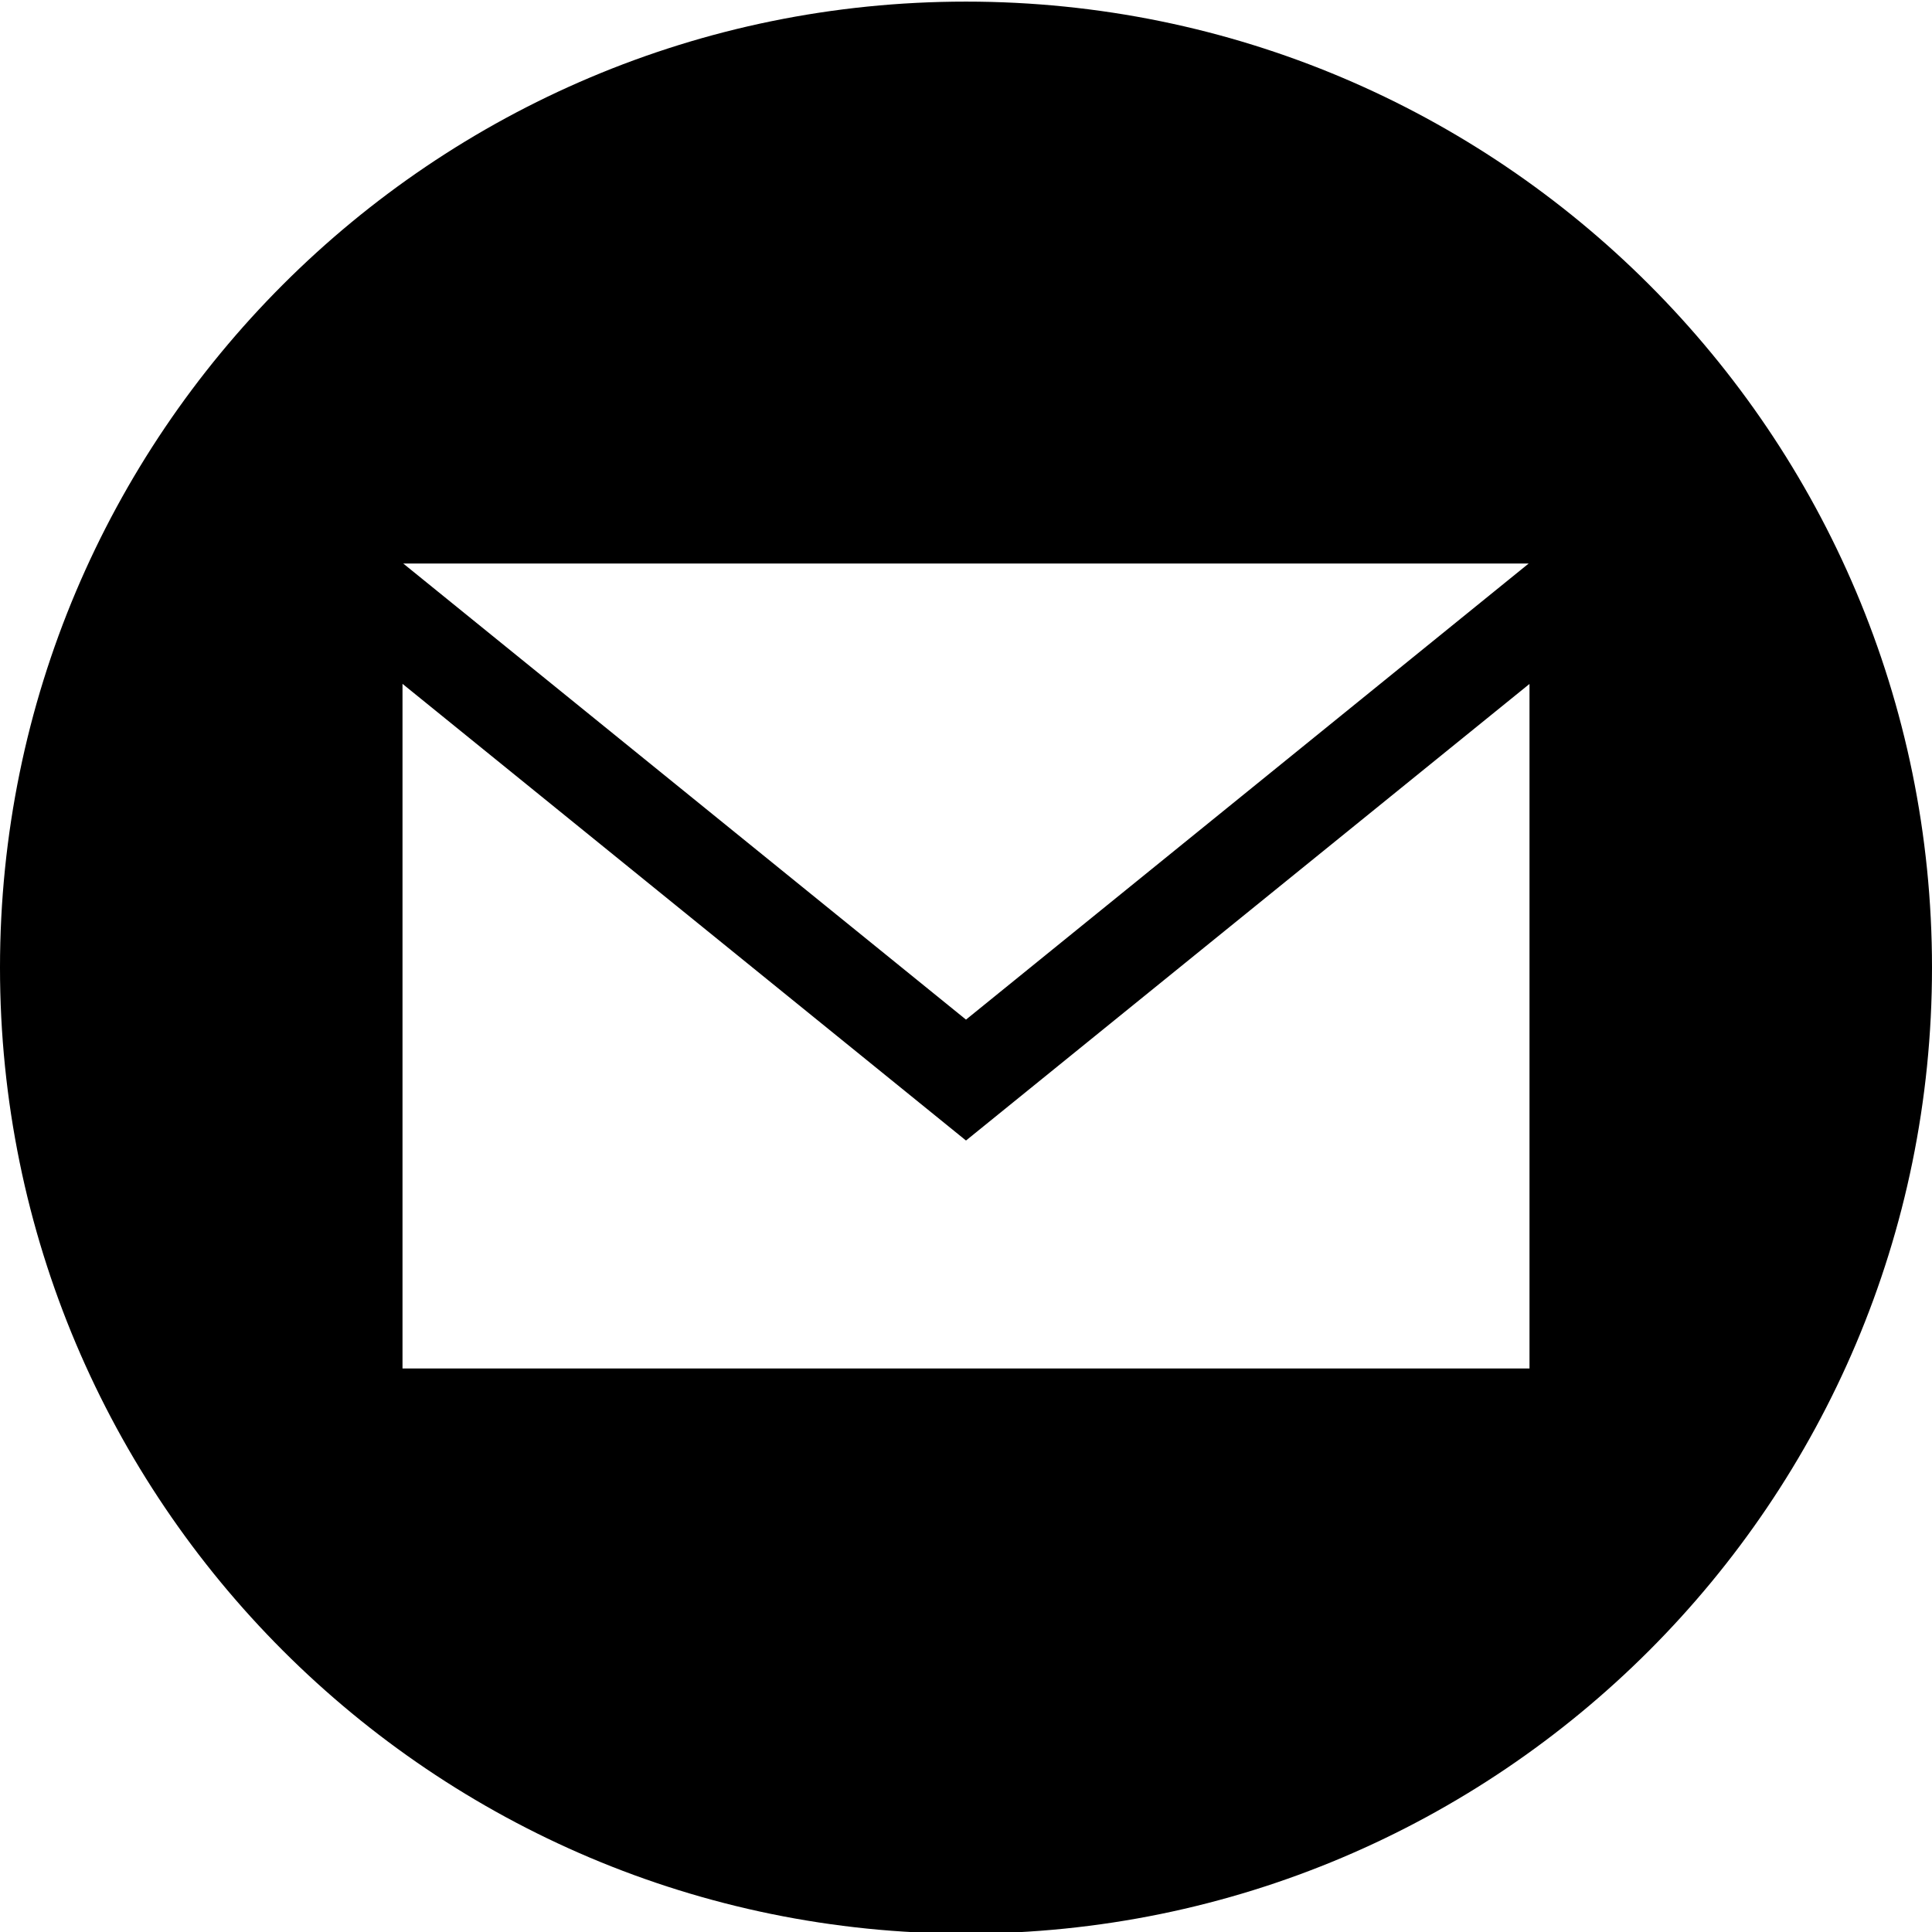
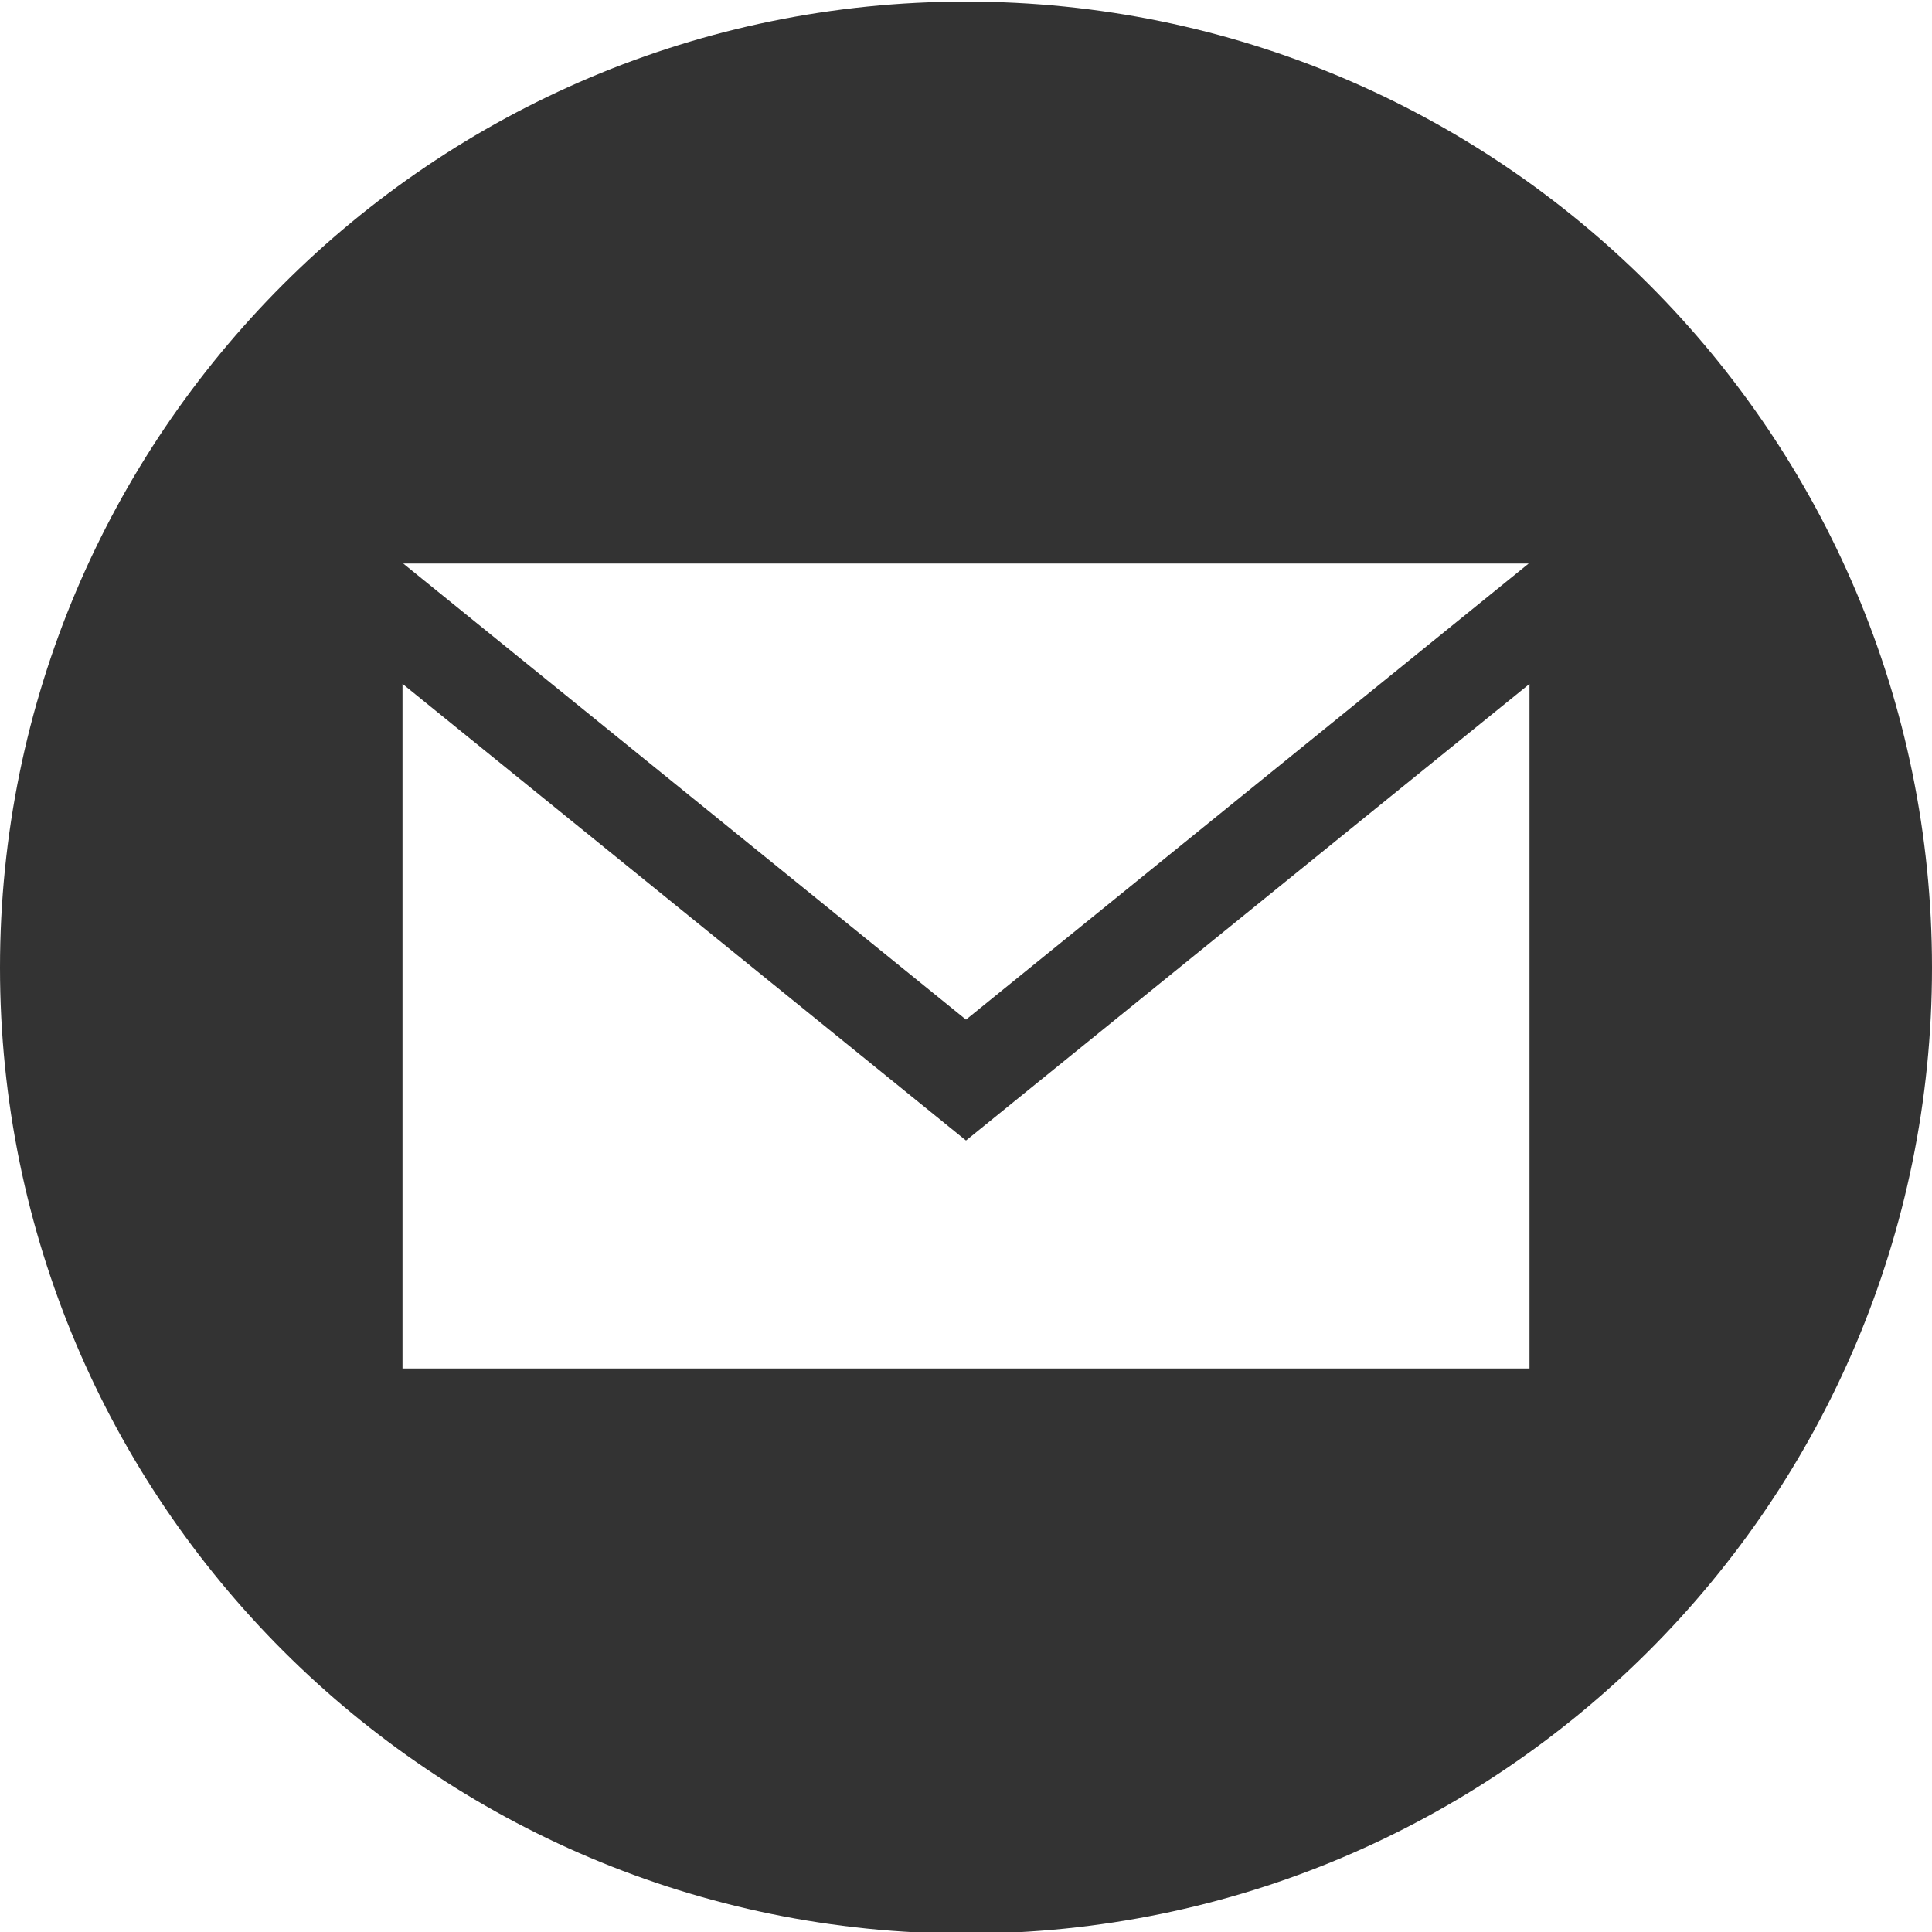
<svg xmlns="http://www.w3.org/2000/svg" width="24" height="24" viewBox="0 0 24 24">
-   <path d="M12 .02c-6.627 0-12 5.373-12 12s5.373 12 12 12 12-5.373 12-12-5.373-12-12-12zm6.99 6.98l-6.99 5.666-6.991-5.666h13.981zm.01 10h-14v-8.505l7 5.673 7-5.672v8.504z" />
+   <path d="M12 .02c-6.627 0-12 5.373-12 12s5.373 12 12 12 12-5.373 12-12-5.373-12-12-12zm6.99 6.98l-6.99 5.666-6.991-5.666h13.981zm.01 10h-14v-8.505l7 5.673 7-5.672v8.504z" fill="#333" />
</svg>
